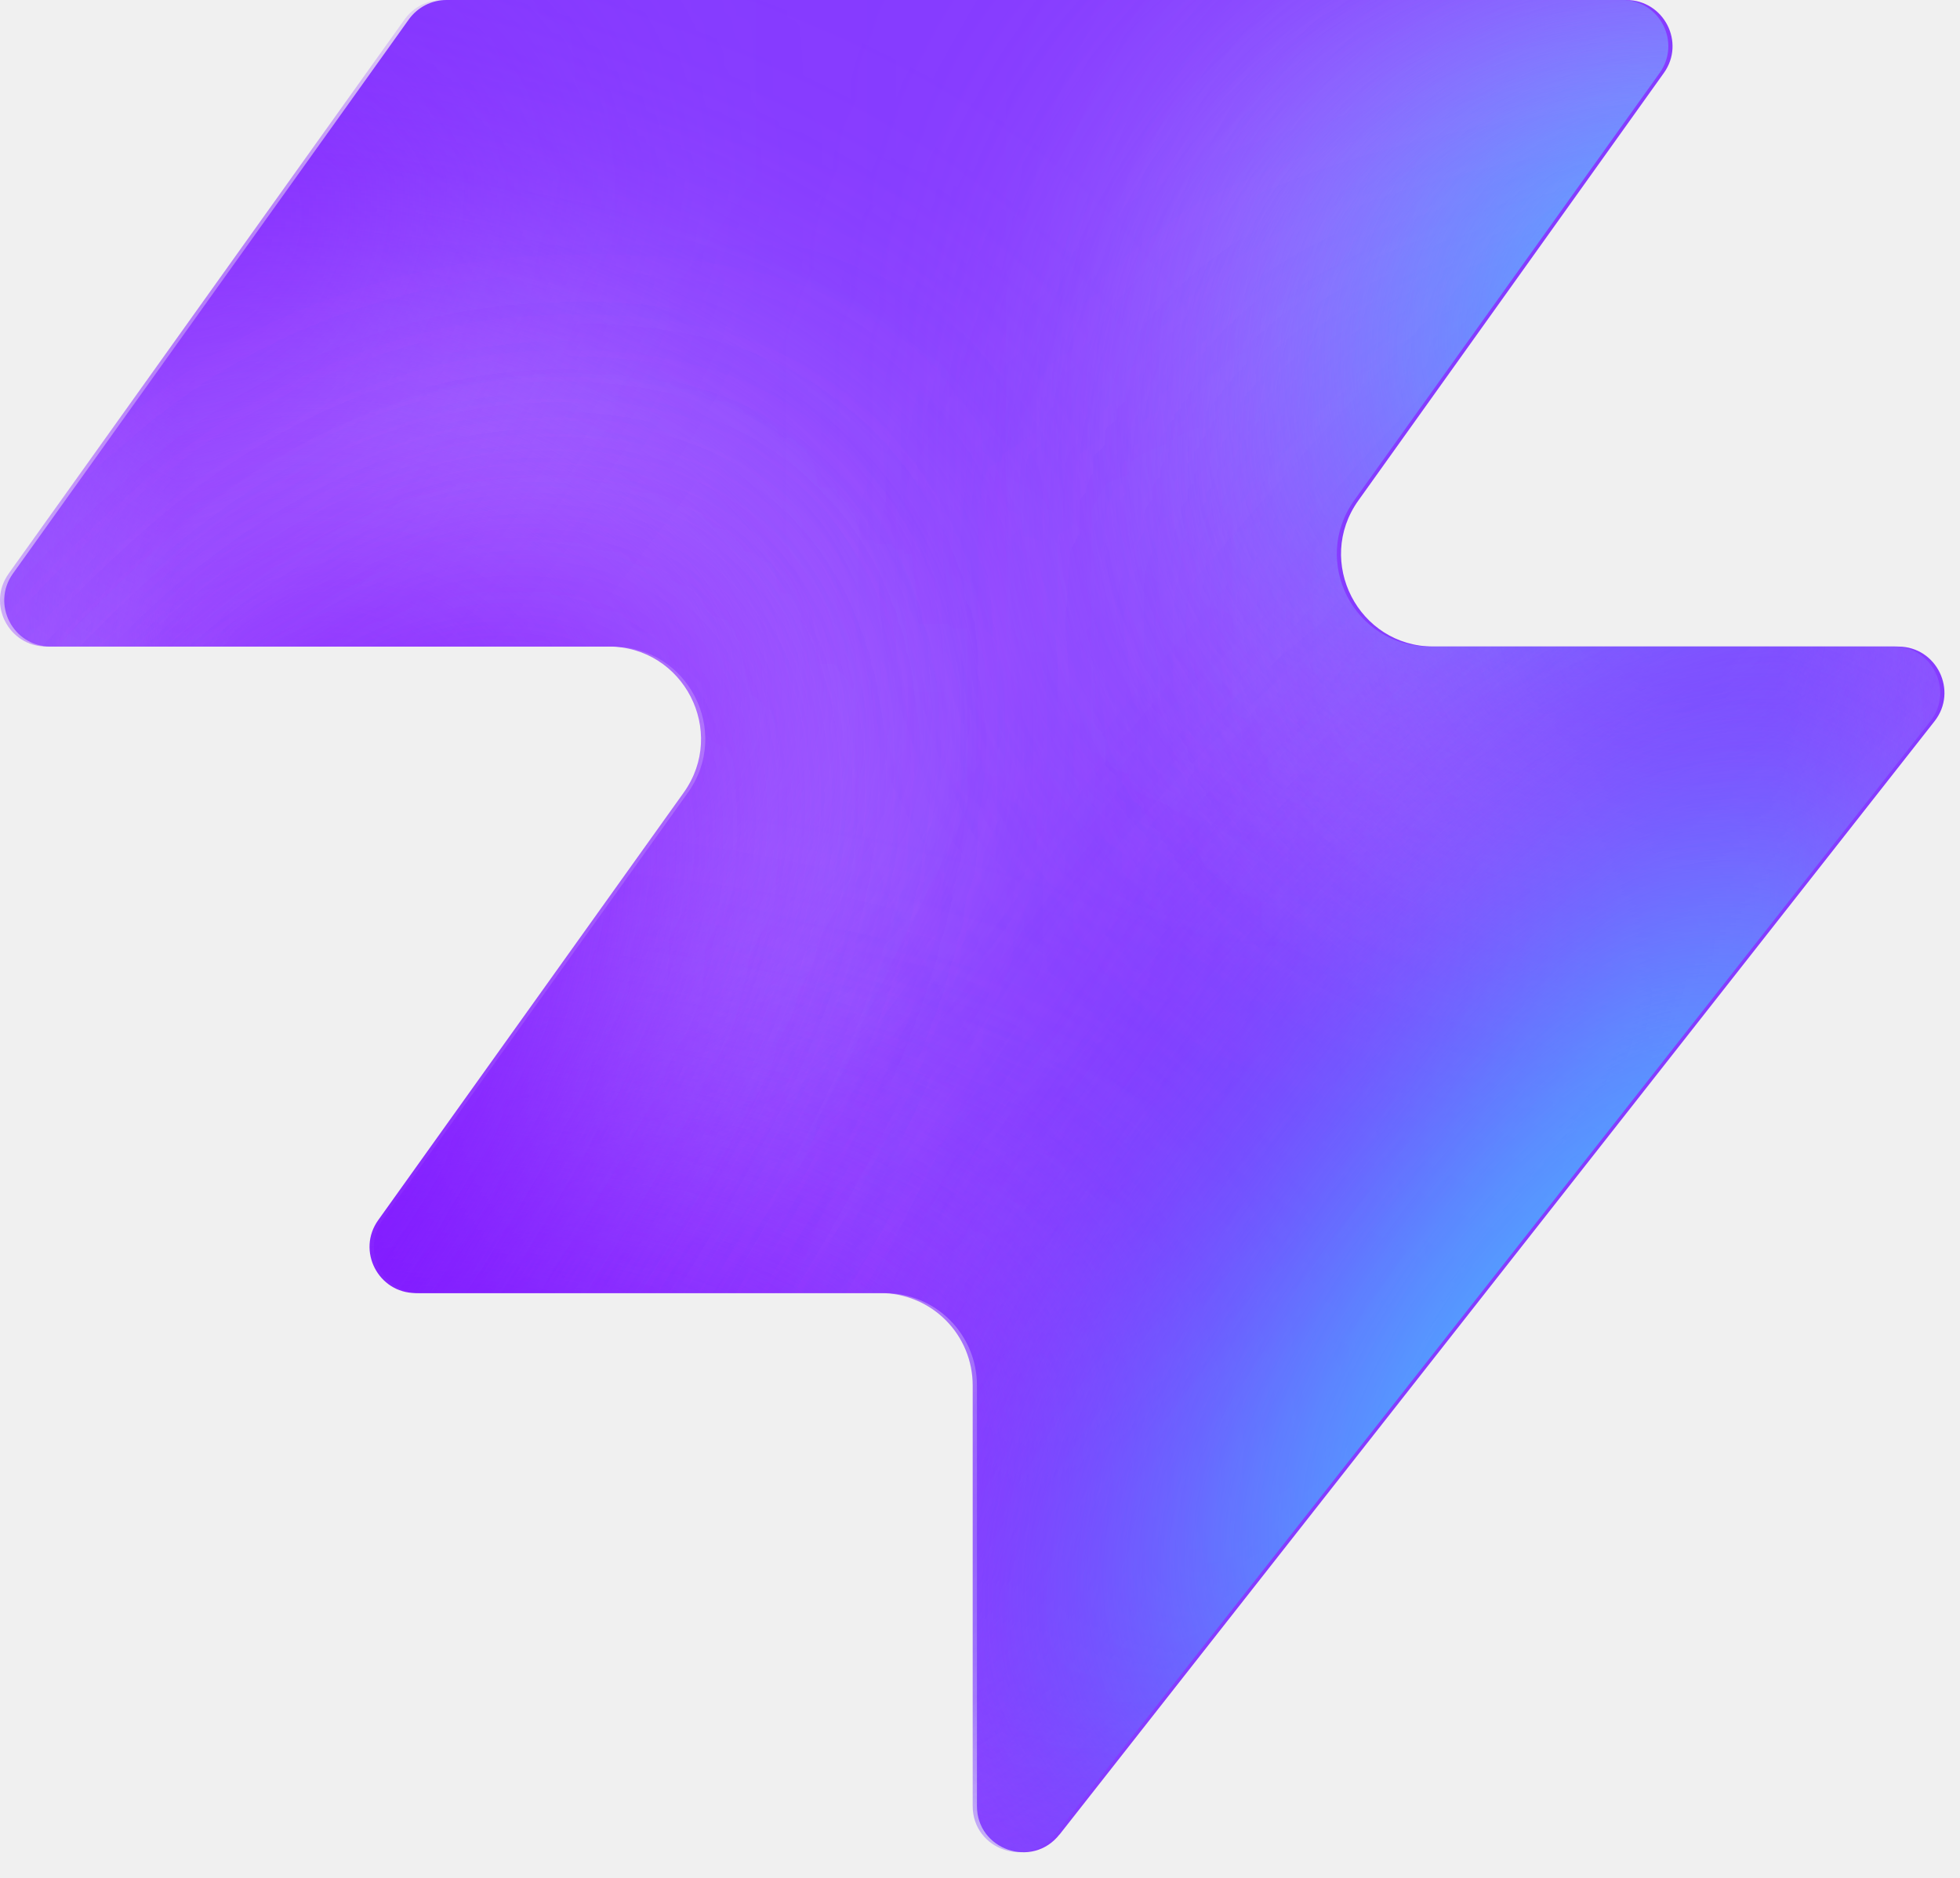
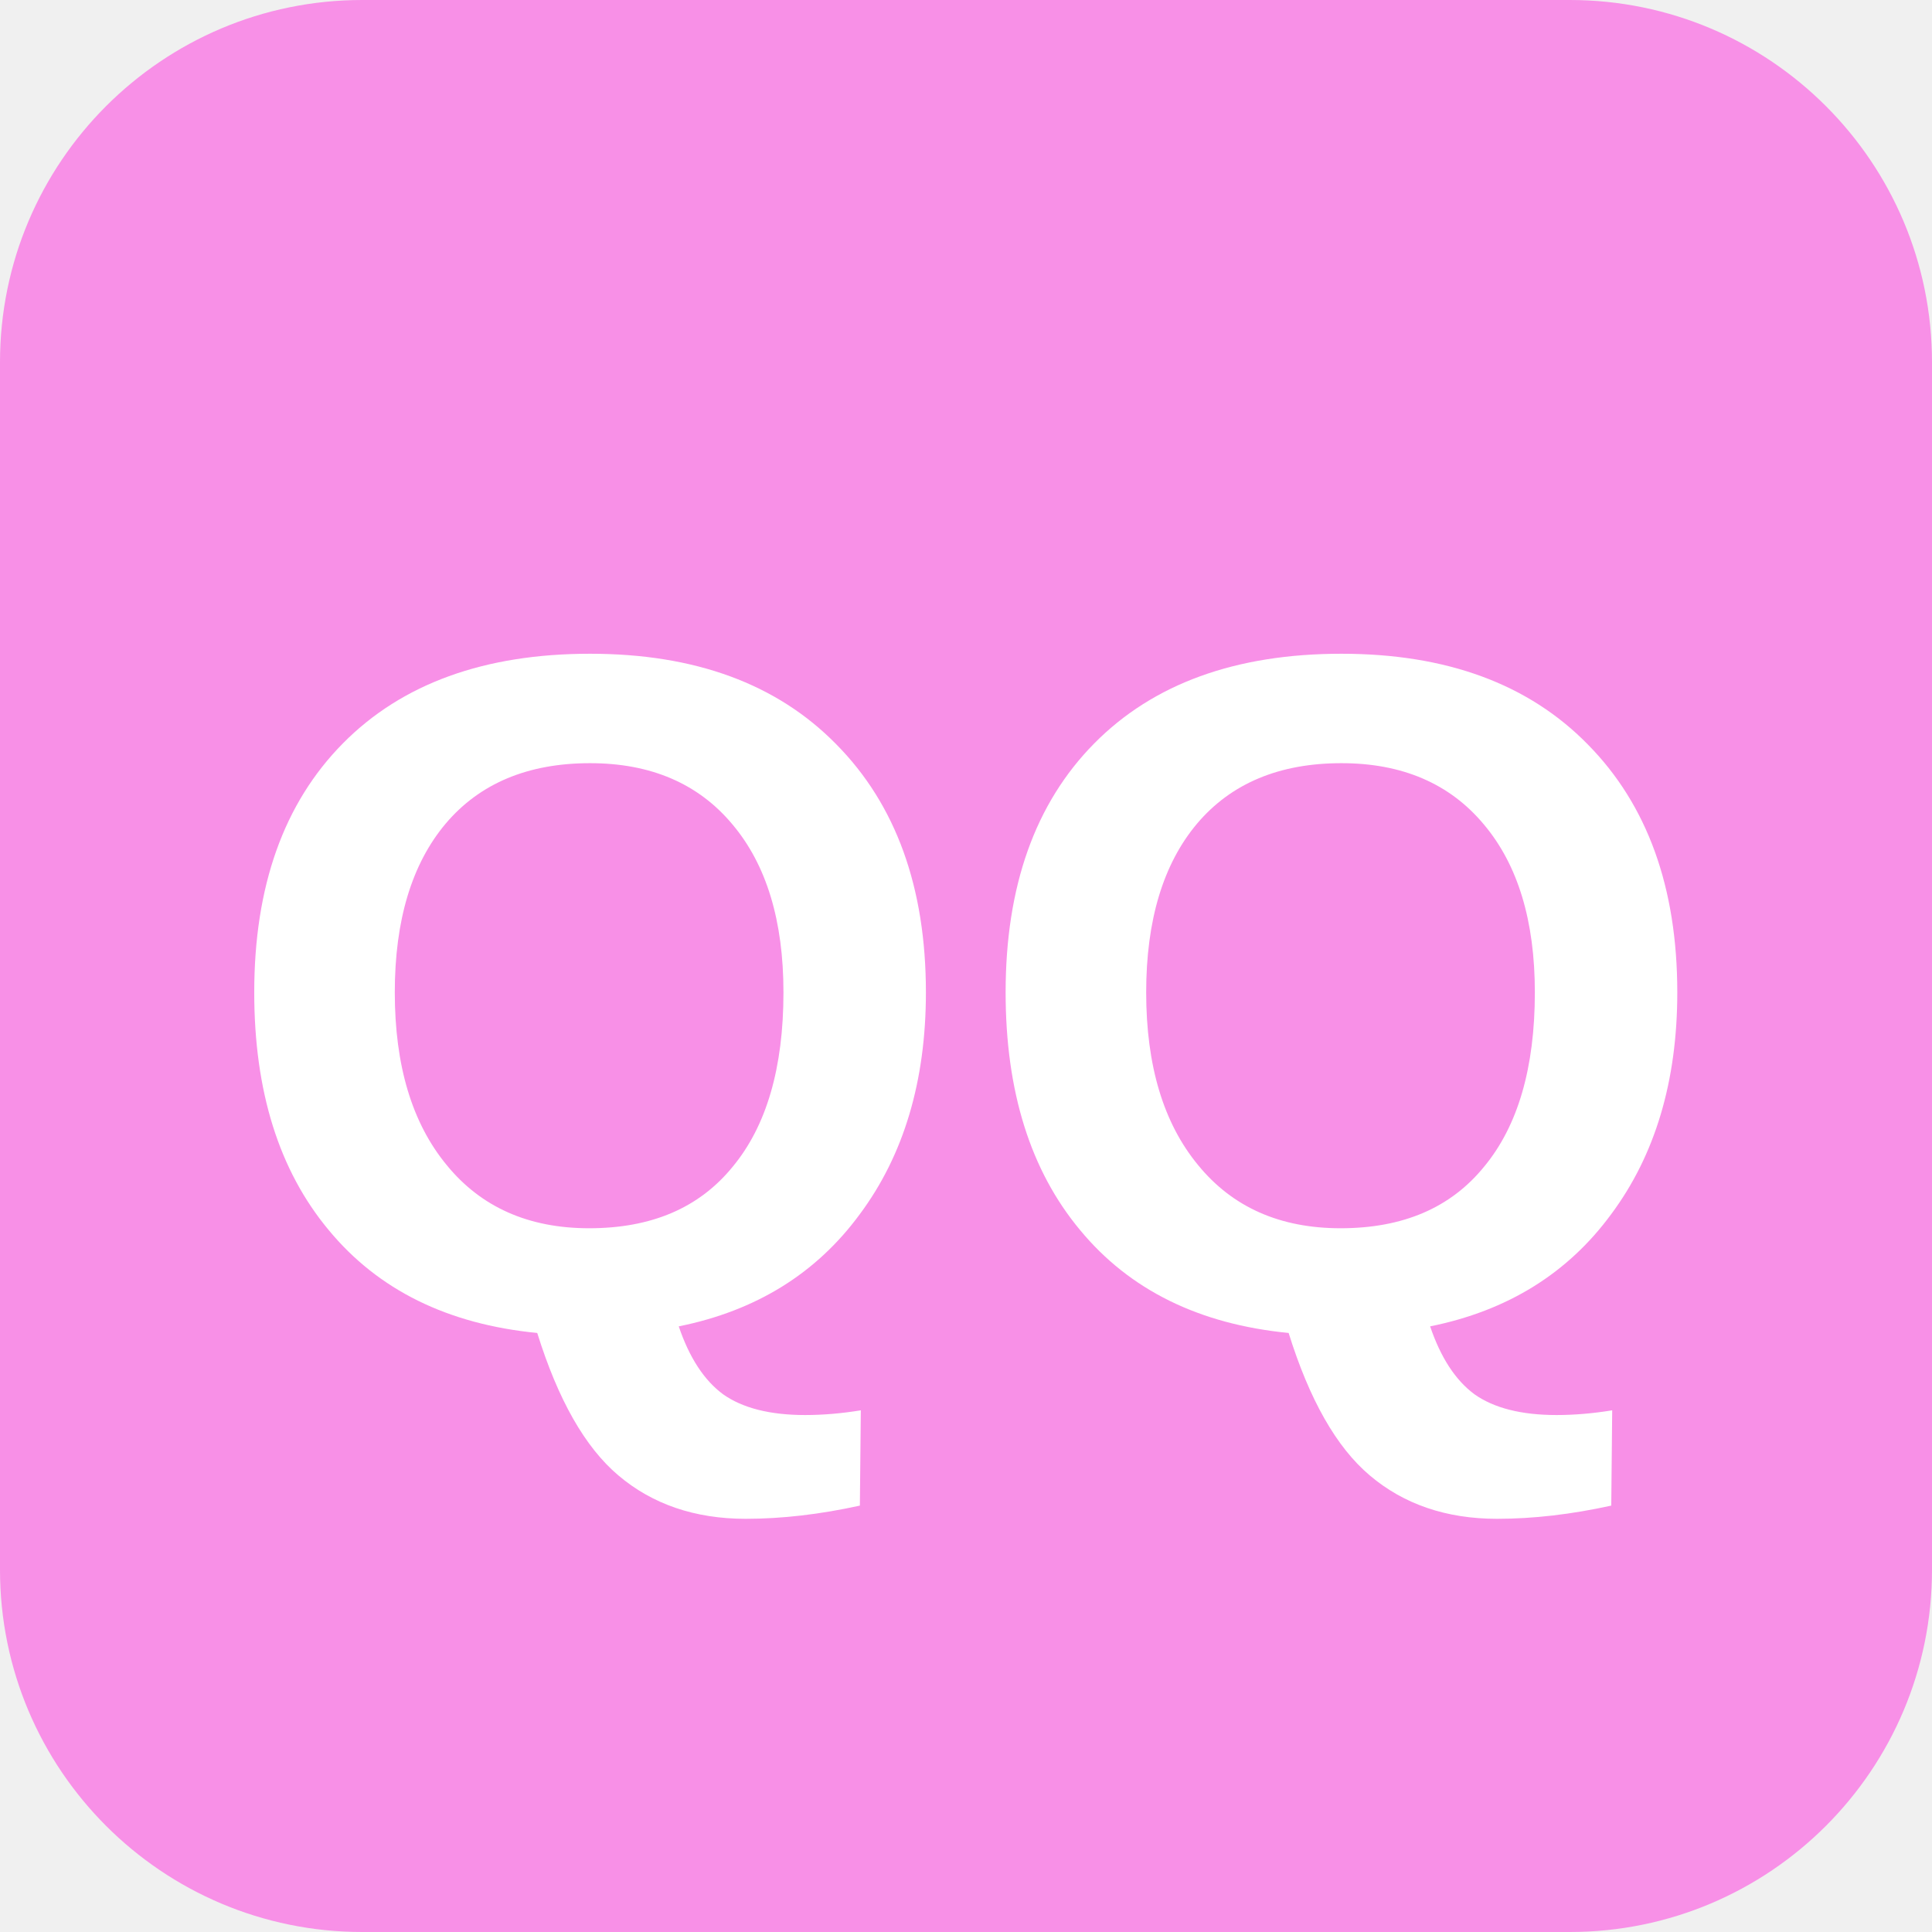
- <svg xmlns="http://www.w3.org/2000/svg" width="48" height="46" fill="none" viewBox="0 0 48 46">
-   <path fill="#863bff" d="M25.946 44.938c-.664.845-2.021.375-2.021-.698V33.937a2.26 2.26 0 0 0-2.262-2.262H10.287c-.92 0-1.456-1.04-.92-1.788l7.48-10.471c1.07-1.497 0-3.578-1.842-3.578H1.237c-.92 0-1.456-1.04-.92-1.788L10.013.474c.214-.297.556-.474.92-.474h28.894c.92 0 1.456 1.04.92 1.788l-7.48 10.471c-1.07 1.498 0 3.579 1.842 3.579h11.377c.943 0 1.473 1.088.89 1.83L25.947 44.94z" style="fill:#863bff;fill:color(display-p3 .525 .23 1);fill-opacity:1" />
-   <mask id="a" width="48" height="46" x="0" y="0" maskUnits="userSpaceOnUse" style="mask-type:alpha">
-     <path fill="#000" d="M25.842 44.938c-.664.844-2.021.375-2.021-.698V33.937a2.26 2.26 0 0 0-2.262-2.262H10.183c-.92 0-1.456-1.04-.92-1.788l7.48-10.471c1.07-1.498 0-3.579-1.842-3.579H1.133c-.92 0-1.456-1.04-.92-1.787L9.91.473c.214-.297.556-.474.92-.474h28.894c.92 0 1.456 1.04.92 1.788l-7.48 10.471c-1.07 1.498 0 3.578 1.842 3.578h11.377c.943 0 1.473 1.088.89 1.832L25.843 44.94z" style="fill:#000;fill-opacity:1" />
-   </mask>
-   <g mask="url(#a)">
-     <g filter="url(#b)">
-       <ellipse cx="5.508" cy="14.704" fill="#ede6ff" rx="5.508" ry="14.704" style="fill:#ede6ff;fill:color(display-p3 .927 .903 1);fill-opacity:1" transform="matrix(.00324 1 1 -.00324 -4.47 31.516)" />
-     </g>
-     <g filter="url(#c)">
-       <ellipse cx="10.399" cy="29.851" fill="#ede6ff" rx="10.399" ry="29.851" style="fill:#ede6ff;fill:color(display-p3 .927 .903 1);fill-opacity:1" transform="matrix(.00324 1 1 -.00324 -39.328 7.883)" />
-     </g>
-     <g filter="url(#d)">
-       <ellipse cx="5.508" cy="30.487" fill="#7e14ff" rx="5.508" ry="30.487" style="fill:#7e14ff;fill:color(display-p3 .492 .077 1);fill-opacity:1" transform="rotate(89.814 -25.913 -14.639)scale(1 -1)" />
-     </g>
-     <g filter="url(#e)">
-       <ellipse cx="5.508" cy="30.599" fill="#7e14ff" rx="5.508" ry="30.599" style="fill:#7e14ff;fill:color(display-p3 .492 .077 1);fill-opacity:1" transform="rotate(89.814 -32.644 -3.334)scale(1 -1)" />
-     </g>
-     <g filter="url(#f)">
-       <ellipse cx="5.508" cy="30.599" fill="#7e14ff" rx="5.508" ry="30.599" style="fill:#7e14ff;fill:color(display-p3 .492 .077 1);fill-opacity:1" transform="matrix(.00324 1 1 -.00324 -34.34 30.47)" />
-     </g>
-     <g filter="url(#g)">
-       <ellipse cx="14.072" cy="22.078" fill="#ede6ff" rx="14.072" ry="22.078" style="fill:#ede6ff;fill:color(display-p3 .927 .903 1);fill-opacity:1" transform="rotate(93.35 24.506 48.493)scale(-1 1)" />
-     </g>
-     <g filter="url(#h)">
-       <ellipse cx="3.47" cy="21.501" fill="#7e14ff" rx="3.47" ry="21.501" style="fill:#7e14ff;fill:color(display-p3 .492 .077 1);fill-opacity:1" transform="rotate(89.009 28.708 47.59)scale(-1 1)" />
-     </g>
-     <g filter="url(#i)">
-       <ellipse cx="3.47" cy="21.501" fill="#7e14ff" rx="3.47" ry="21.501" style="fill:#7e14ff;fill:color(display-p3 .492 .077 1);fill-opacity:1" transform="rotate(89.009 28.708 47.59)scale(-1 1)" />
-     </g>
-     <g filter="url(#j)">
-       <ellipse cx=".387" cy="8.972" fill="#7e14ff" rx="4.407" ry="29.108" style="fill:#7e14ff;fill:color(display-p3 .492 .077 1);fill-opacity:1" transform="rotate(39.51 .387 8.972)" />
-     </g>
-     <g filter="url(#k)">
-       <ellipse cx="47.523" cy="-6.092" fill="#7e14ff" rx="4.407" ry="29.108" style="fill:#7e14ff;fill:color(display-p3 .492 .077 1);fill-opacity:1" transform="rotate(37.892 47.523 -6.092)" />
-     </g>
-     <g filter="url(#l)">
-       <ellipse cx="41.412" cy="6.333" fill="#47bfff" rx="5.971" ry="9.665" style="fill:#47bfff;fill:color(display-p3 .28 .748 1);fill-opacity:1" transform="rotate(37.892 41.412 6.333)" />
-     </g>
-     <g filter="url(#m)">
-       <ellipse cx="-1.879" cy="38.332" fill="#7e14ff" rx="4.407" ry="29.108" style="fill:#7e14ff;fill:color(display-p3 .492 .077 1);fill-opacity:1" transform="rotate(37.892 -1.88 38.332)" />
-     </g>
-     <g filter="url(#n)">
-       <ellipse cx="-1.879" cy="38.332" fill="#7e14ff" rx="4.407" ry="29.108" style="fill:#7e14ff;fill:color(display-p3 .492 .077 1);fill-opacity:1" transform="rotate(37.892 -1.88 38.332)" />
-     </g>
-     <g filter="url(#o)">
-       <ellipse cx="35.651" cy="29.907" fill="#7e14ff" rx="4.407" ry="29.108" style="fill:#7e14ff;fill:color(display-p3 .492 .077 1);fill-opacity:1" transform="rotate(37.892 35.651 29.907)" />
-     </g>
-     <g filter="url(#p)">
-       <ellipse cx="38.418" cy="32.4" fill="#47bfff" rx="5.971" ry="15.297" style="fill:#47bfff;fill:color(display-p3 .28 .748 1);fill-opacity:1" transform="rotate(37.892 38.418 32.4)" />
-     </g>
-   </g>
-   <defs>
-     <filter id="b" width="60.045" height="41.654" x="-19.77" y="16.149" color-interpolation-filters="sRGB" filterUnits="userSpaceOnUse">
-       <feFlood flood-opacity="0" result="BackgroundImageFix" />
-       <feBlend in="SourceGraphic" in2="BackgroundImageFix" result="shape" />
-       <feGaussianBlur result="effect1_foregroundBlur_2002_17158" stdDeviation="7.659" />
-     </filter>
-     <filter id="c" width="90.34" height="51.437" x="-54.613" y="-7.533" color-interpolation-filters="sRGB" filterUnits="userSpaceOnUse">
-       <feFlood flood-opacity="0" result="BackgroundImageFix" />
-       <feBlend in="SourceGraphic" in2="BackgroundImageFix" result="shape" />
-       <feGaussianBlur result="effect1_foregroundBlur_2002_17158" stdDeviation="7.659" />
-     </filter>
-     <filter id="d" width="79.355" height="29.4" x="-49.64" y="2.03" color-interpolation-filters="sRGB" filterUnits="userSpaceOnUse">
-       <feFlood flood-opacity="0" result="BackgroundImageFix" />
-       <feBlend in="SourceGraphic" in2="BackgroundImageFix" result="shape" />
-       <feGaussianBlur result="effect1_foregroundBlur_2002_17158" stdDeviation="4.596" />
-     </filter>
-     <filter id="e" width="79.579" height="29.4" x="-45.045" y="20.029" color-interpolation-filters="sRGB" filterUnits="userSpaceOnUse">
-       <feFlood flood-opacity="0" result="BackgroundImageFix" />
-       <feBlend in="SourceGraphic" in2="BackgroundImageFix" result="shape" />
-       <feGaussianBlur result="effect1_foregroundBlur_2002_17158" stdDeviation="4.596" />
-     </filter>
-     <filter id="f" width="79.579" height="29.4" x="-43.513" y="21.178" color-interpolation-filters="sRGB" filterUnits="userSpaceOnUse">
-       <feFlood flood-opacity="0" result="BackgroundImageFix" />
-       <feBlend in="SourceGraphic" in2="BackgroundImageFix" result="shape" />
-       <feGaussianBlur result="effect1_foregroundBlur_2002_17158" stdDeviation="4.596" />
-     </filter>
-     <filter id="g" width="74.749" height="58.852" x="15.756" y="-17.901" color-interpolation-filters="sRGB" filterUnits="userSpaceOnUse">
-       <feFlood flood-opacity="0" result="BackgroundImageFix" />
-       <feBlend in="SourceGraphic" in2="BackgroundImageFix" result="shape" />
-       <feGaussianBlur result="effect1_foregroundBlur_2002_17158" stdDeviation="7.659" />
-     </filter>
-     <filter id="h" width="61.377" height="25.362" x="23.548" y="2.284" color-interpolation-filters="sRGB" filterUnits="userSpaceOnUse">
-       <feFlood flood-opacity="0" result="BackgroundImageFix" />
-       <feBlend in="SourceGraphic" in2="BackgroundImageFix" result="shape" />
-       <feGaussianBlur result="effect1_foregroundBlur_2002_17158" stdDeviation="4.596" />
-     </filter>
-     <filter id="i" width="61.377" height="25.362" x="23.548" y="2.284" color-interpolation-filters="sRGB" filterUnits="userSpaceOnUse">
-       <feFlood flood-opacity="0" result="BackgroundImageFix" />
-       <feBlend in="SourceGraphic" in2="BackgroundImageFix" result="shape" />
-       <feGaussianBlur result="effect1_foregroundBlur_2002_17158" stdDeviation="4.596" />
-     </filter>
-     <filter id="j" width="56.045" height="63.649" x="-27.636" y="-22.853" color-interpolation-filters="sRGB" filterUnits="userSpaceOnUse">
-       <feFlood flood-opacity="0" result="BackgroundImageFix" />
-       <feBlend in="SourceGraphic" in2="BackgroundImageFix" result="shape" />
-       <feGaussianBlur result="effect1_foregroundBlur_2002_17158" stdDeviation="4.596" />
-     </filter>
-     <filter id="k" width="54.814" height="64.646" x="20.116" y="-38.415" color-interpolation-filters="sRGB" filterUnits="userSpaceOnUse">
-       <feFlood flood-opacity="0" result="BackgroundImageFix" />
-       <feBlend in="SourceGraphic" in2="BackgroundImageFix" result="shape" />
-       <feGaussianBlur result="effect1_foregroundBlur_2002_17158" stdDeviation="4.596" />
-     </filter>
-     <filter id="l" width="33.541" height="35.313" x="24.641" y="-11.323" color-interpolation-filters="sRGB" filterUnits="userSpaceOnUse">
-       <feFlood flood-opacity="0" result="BackgroundImageFix" />
-       <feBlend in="SourceGraphic" in2="BackgroundImageFix" result="shape" />
-       <feGaussianBlur result="effect1_foregroundBlur_2002_17158" stdDeviation="4.596" />
-     </filter>
-     <filter id="m" width="54.814" height="64.646" x="-29.286" y="6.009" color-interpolation-filters="sRGB" filterUnits="userSpaceOnUse">
-       <feFlood flood-opacity="0" result="BackgroundImageFix" />
-       <feBlend in="SourceGraphic" in2="BackgroundImageFix" result="shape" />
-       <feGaussianBlur result="effect1_foregroundBlur_2002_17158" stdDeviation="4.596" />
-     </filter>
-     <filter id="n" width="54.814" height="64.646" x="-29.286" y="6.009" color-interpolation-filters="sRGB" filterUnits="userSpaceOnUse">
-       <feFlood flood-opacity="0" result="BackgroundImageFix" />
-       <feBlend in="SourceGraphic" in2="BackgroundImageFix" result="shape" />
-       <feGaussianBlur result="effect1_foregroundBlur_2002_17158" stdDeviation="4.596" />
-     </filter>
-     <filter id="o" width="54.814" height="64.646" x="8.244" y="-2.416" color-interpolation-filters="sRGB" filterUnits="userSpaceOnUse">
-       <feFlood flood-opacity="0" result="BackgroundImageFix" />
-       <feBlend in="SourceGraphic" in2="BackgroundImageFix" result="shape" />
-       <feGaussianBlur result="effect1_foregroundBlur_2002_17158" stdDeviation="4.596" />
-     </filter>
-     <filter id="p" width="39.409" height="43.623" x="18.713" y="10.588" color-interpolation-filters="sRGB" filterUnits="userSpaceOnUse">
-       <feFlood flood-opacity="0" result="BackgroundImageFix" />
-       <feBlend in="SourceGraphic" in2="BackgroundImageFix" result="shape" />
-       <feGaussianBlur result="effect1_foregroundBlur_2002_17158" stdDeviation="4.596" />
-     </filter>
-   </defs>
+ <svg xmlns="http://www.w3.org/2000/svg" width="32" height="32" viewBox="0 0 32 32">
+   <rect width="32" height="32" rx="6" fill="#F890E7" />
+   <text x="16" y="22" font-family="Arial,Helvetica,sans-serif" font-size="16" font-weight="bold" fill="white" text-anchor="middle">QQ</text>
</svg>
